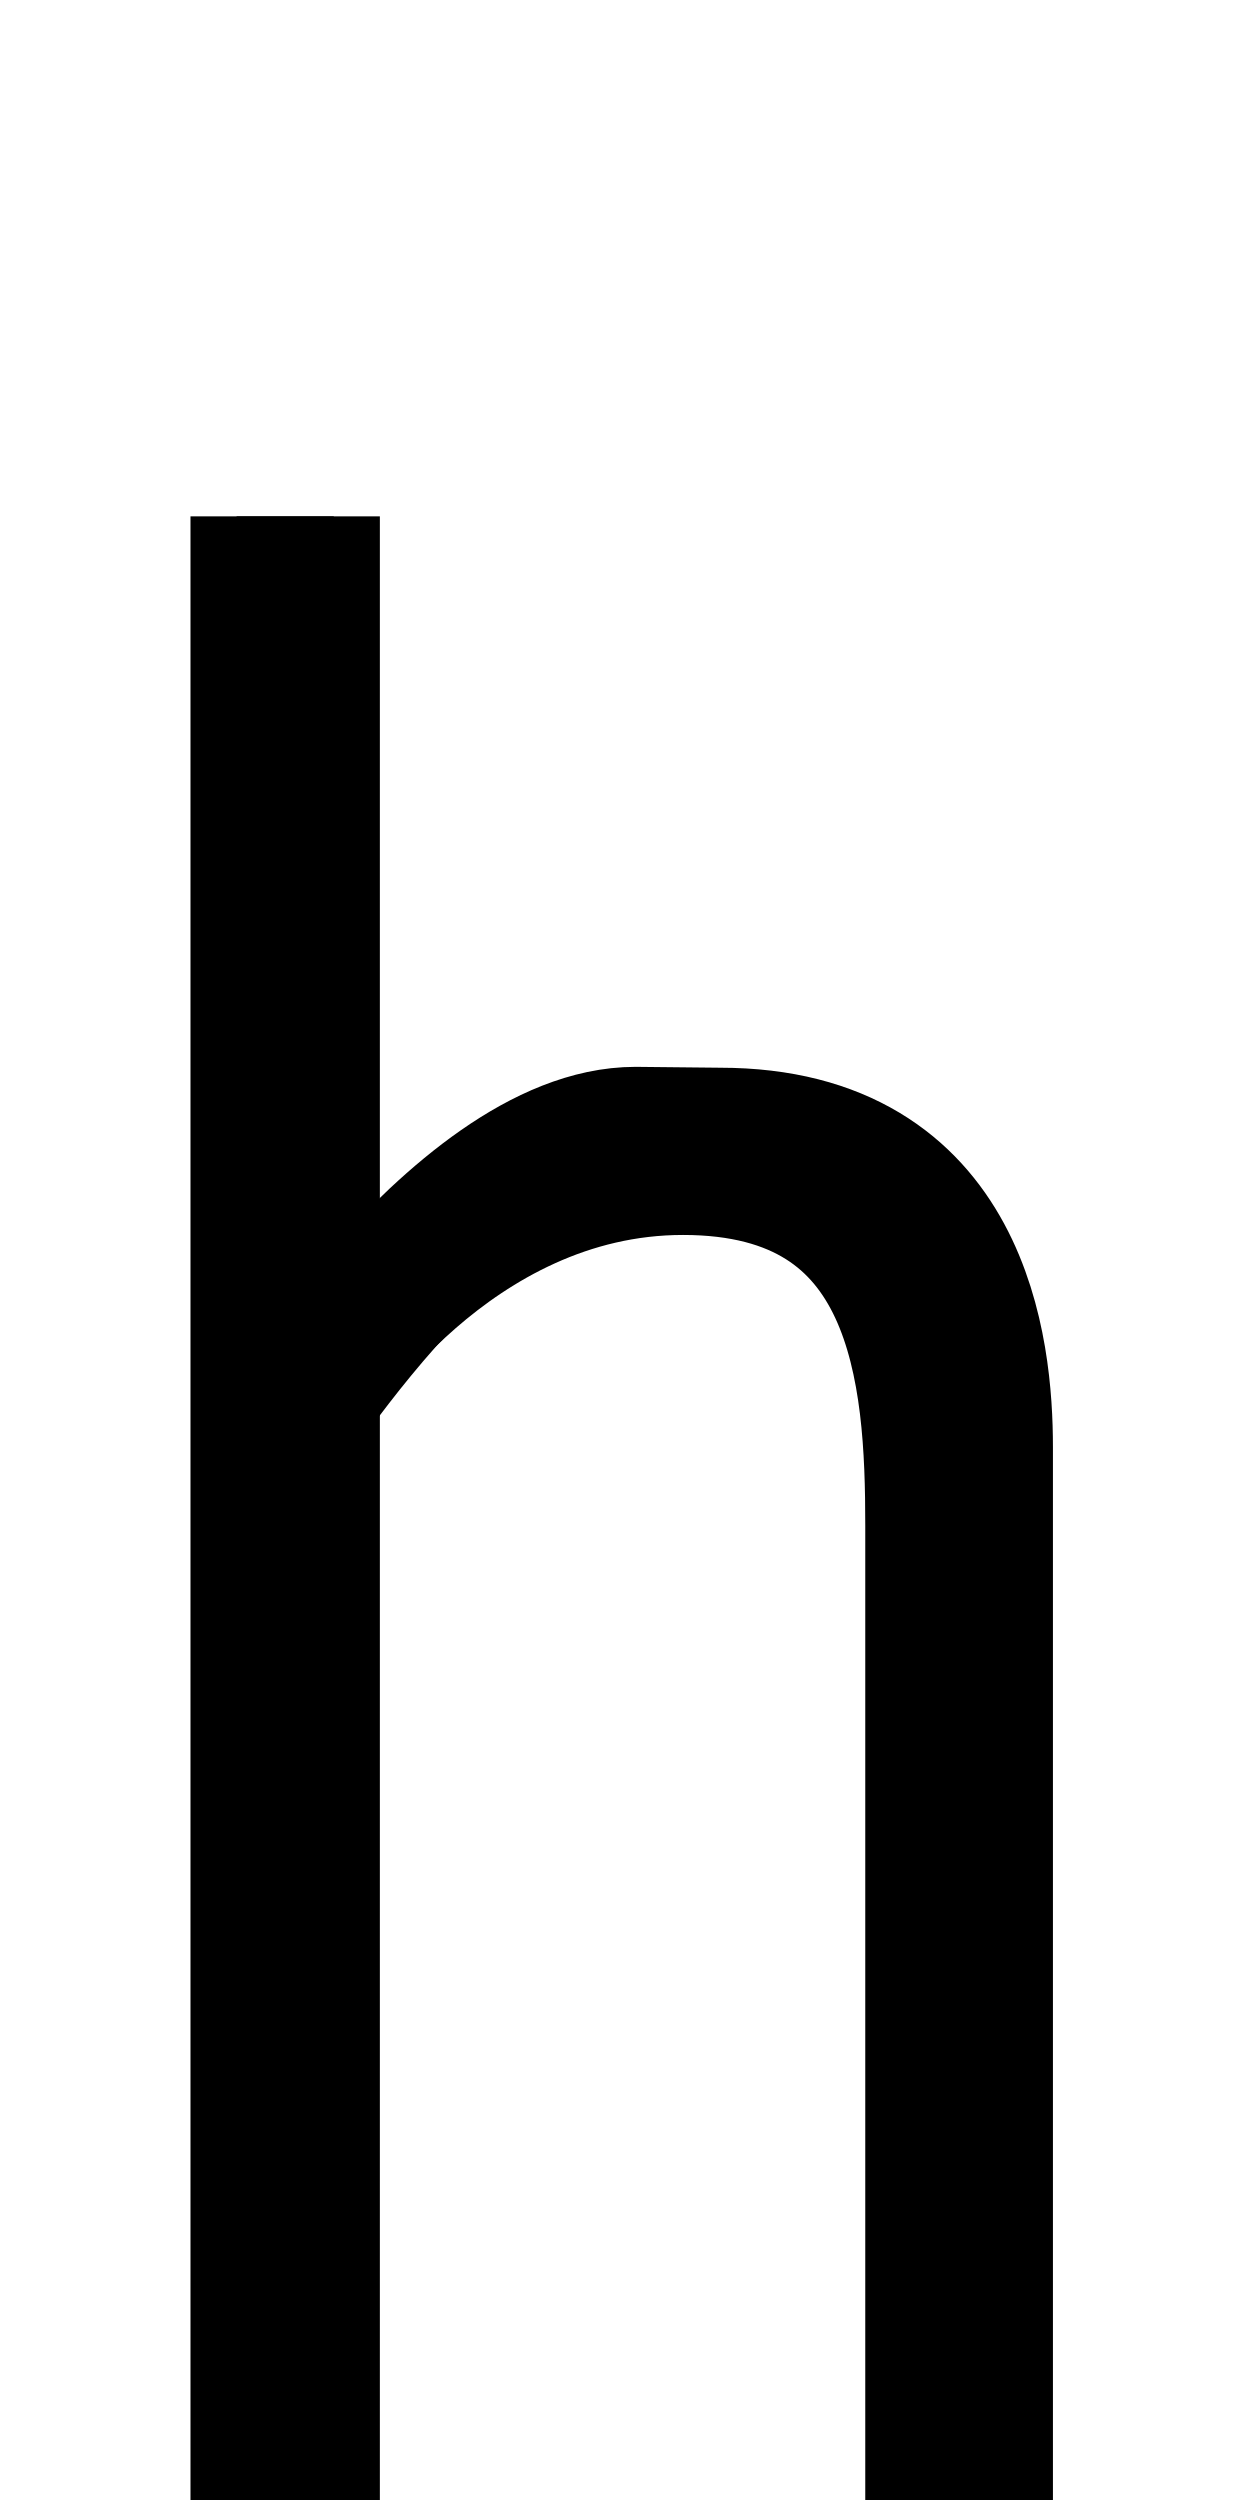
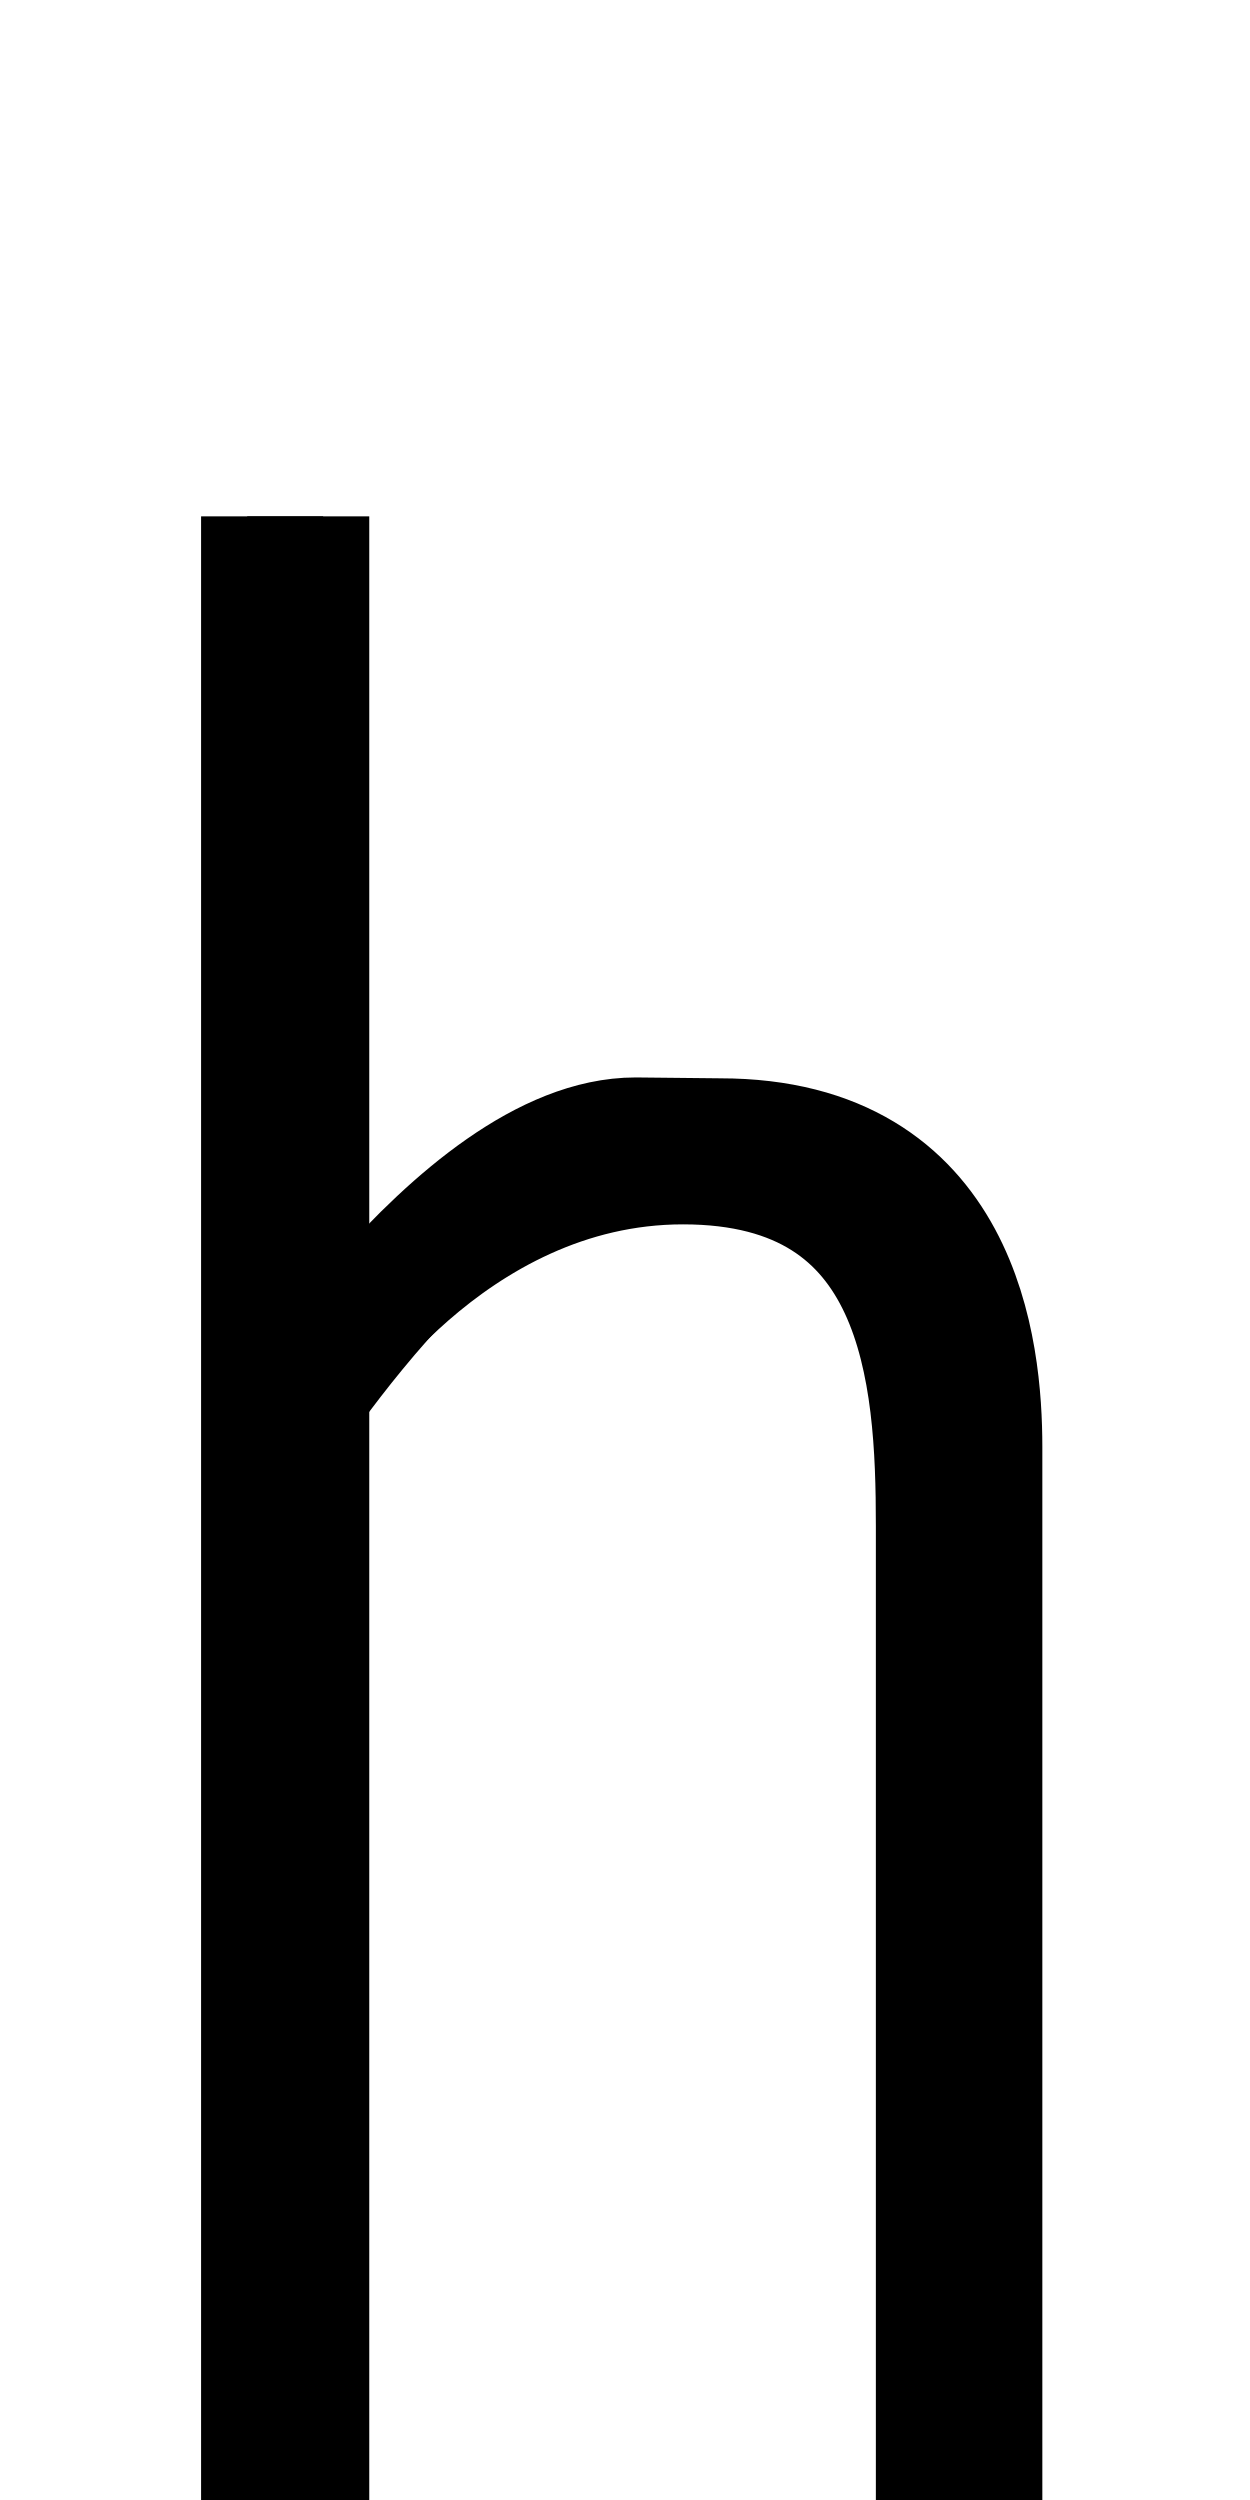
<svg xmlns="http://www.w3.org/2000/svg" version="1.1" viewBox="0 -288 1024 2048" id="svg6" width="1024" height="2048">
  <defs id="defs10" />
  <g id="layer1" style="display:none">
    <g transform="matrix(1,0,0,-1,0,1760)" id="g4" style="fill:#b3b3b3">
      <path d="m 160,0 v 1624 h 144 v -584 q 40,48 112,92 72,44 144,44 h 72 q 104,0 168,-68 64,-68 64,-180 V 0 H 712 v 904 q 0,72 -32,100 -32,28 -112,28 -64,0 -124,-32 Q 384,968 304,880 V 0 Z" id="path2" style="fill:#b3b3b3" />
    </g>
  </g>
  <g id="layer2" />
  <g id="layer3">
-     <path style="display:inline;fill:none;fill-rule:evenodd;stroke:#000000;stroke-width:117.36;stroke-linecap:butt;stroke-linejoin:miter;stroke-miterlimit:4;stroke-dasharray:none;stroke-opacity:1" d="M 252.5,1760 V 135" id="path5236-3-9-6" class="int" />
-     <path style="display:inline;fill:none;fill-rule:evenodd;stroke:#000000;stroke-width:117.36;stroke-linecap:butt;stroke-linejoin:miter;stroke-miterlimit:4;stroke-dasharray:none;stroke-opacity:1" d="M 214.731,1760 V 135" id="path5236-7-5-3-1" class="ext" />
+     <path style="display:inline;fill:none;fill-rule:evenodd;stroke:#000000;stroke-width:100;stroke-linecap:butt;stroke-linejoin:miter;stroke-miterlimit:4;stroke-dasharray:none;stroke-opacity:1" d="M 252.5,1760 V 135" id="path5236-3-9-6" class="int" />
+     <path style="display:inline;fill:none;fill-rule:evenodd;stroke:#000000;stroke-width:100;stroke-linecap:butt;stroke-linejoin:miter;stroke-miterlimit:4;stroke-dasharray:none;stroke-opacity:1" d="M 214.731,1760 V 135" id="path5236-7-5-3-1" class="ext" />
    <g id="g1394" transform="rotate(-8.070645,419.304,580.4416)" />
-     <path style="display:inline;fill:none;fill-rule:evenodd;stroke:#000000;stroke-width:117.36;stroke-linecap:butt;stroke-linejoin:miter;stroke-miterlimit:4;stroke-dasharray:none;stroke-opacity:1" d="m 213.724,909.367 c 0,0 160.98,-264.726 307.001,-264.726 0,0 68.517,0.717 69.127,0.718 197.585,0 214.029,174.588 214.029,251.974 v 862.677" id="path147-2-2-1-6-0" class="ext" />
-     <path style="display:inline;fill:none;fill-rule:evenodd;stroke:#000000;stroke-width:117.36;stroke-linecap:butt;stroke-linejoin:miter;stroke-miterlimit:4;stroke-dasharray:none;stroke-opacity:1" d="M 254.355,846.886 C 254.355,846.886 366.584,665 559.545,665 756.554,665 767.505,837.557 767.505,962.046 V 1759.99" id="path147-6-9-9-2-06-6" class="int" />
+     <path style="display:inline;fill:none;fill-rule:evenodd;stroke:#000000;stroke-width:100;stroke-linecap:butt;stroke-linejoin:miter;stroke-miterlimit:4;stroke-dasharray:none;stroke-opacity:1" d="m 213.724,909.367 c 0,0 160.98,-264.726 307.001,-264.726 0,0 68.517,0.717 69.127,0.718 197.585,0 214.029,174.588 214.029,251.974 v 862.677" id="path147-2-2-1-6-0" class="ext" />
+     <path style="display:inline;fill:none;fill-rule:evenodd;stroke:#000000;stroke-width:100;stroke-linecap:butt;stroke-linejoin:miter;stroke-miterlimit:4;stroke-dasharray:none;stroke-opacity:1" d="M 254.355,846.886 C 254.355,846.886 366.584,665 559.545,665 756.554,665 767.505,837.557 767.505,962.046 V 1759.99" id="path147-6-9-9-2-06-6" class="int" />
  </g>
</svg>
